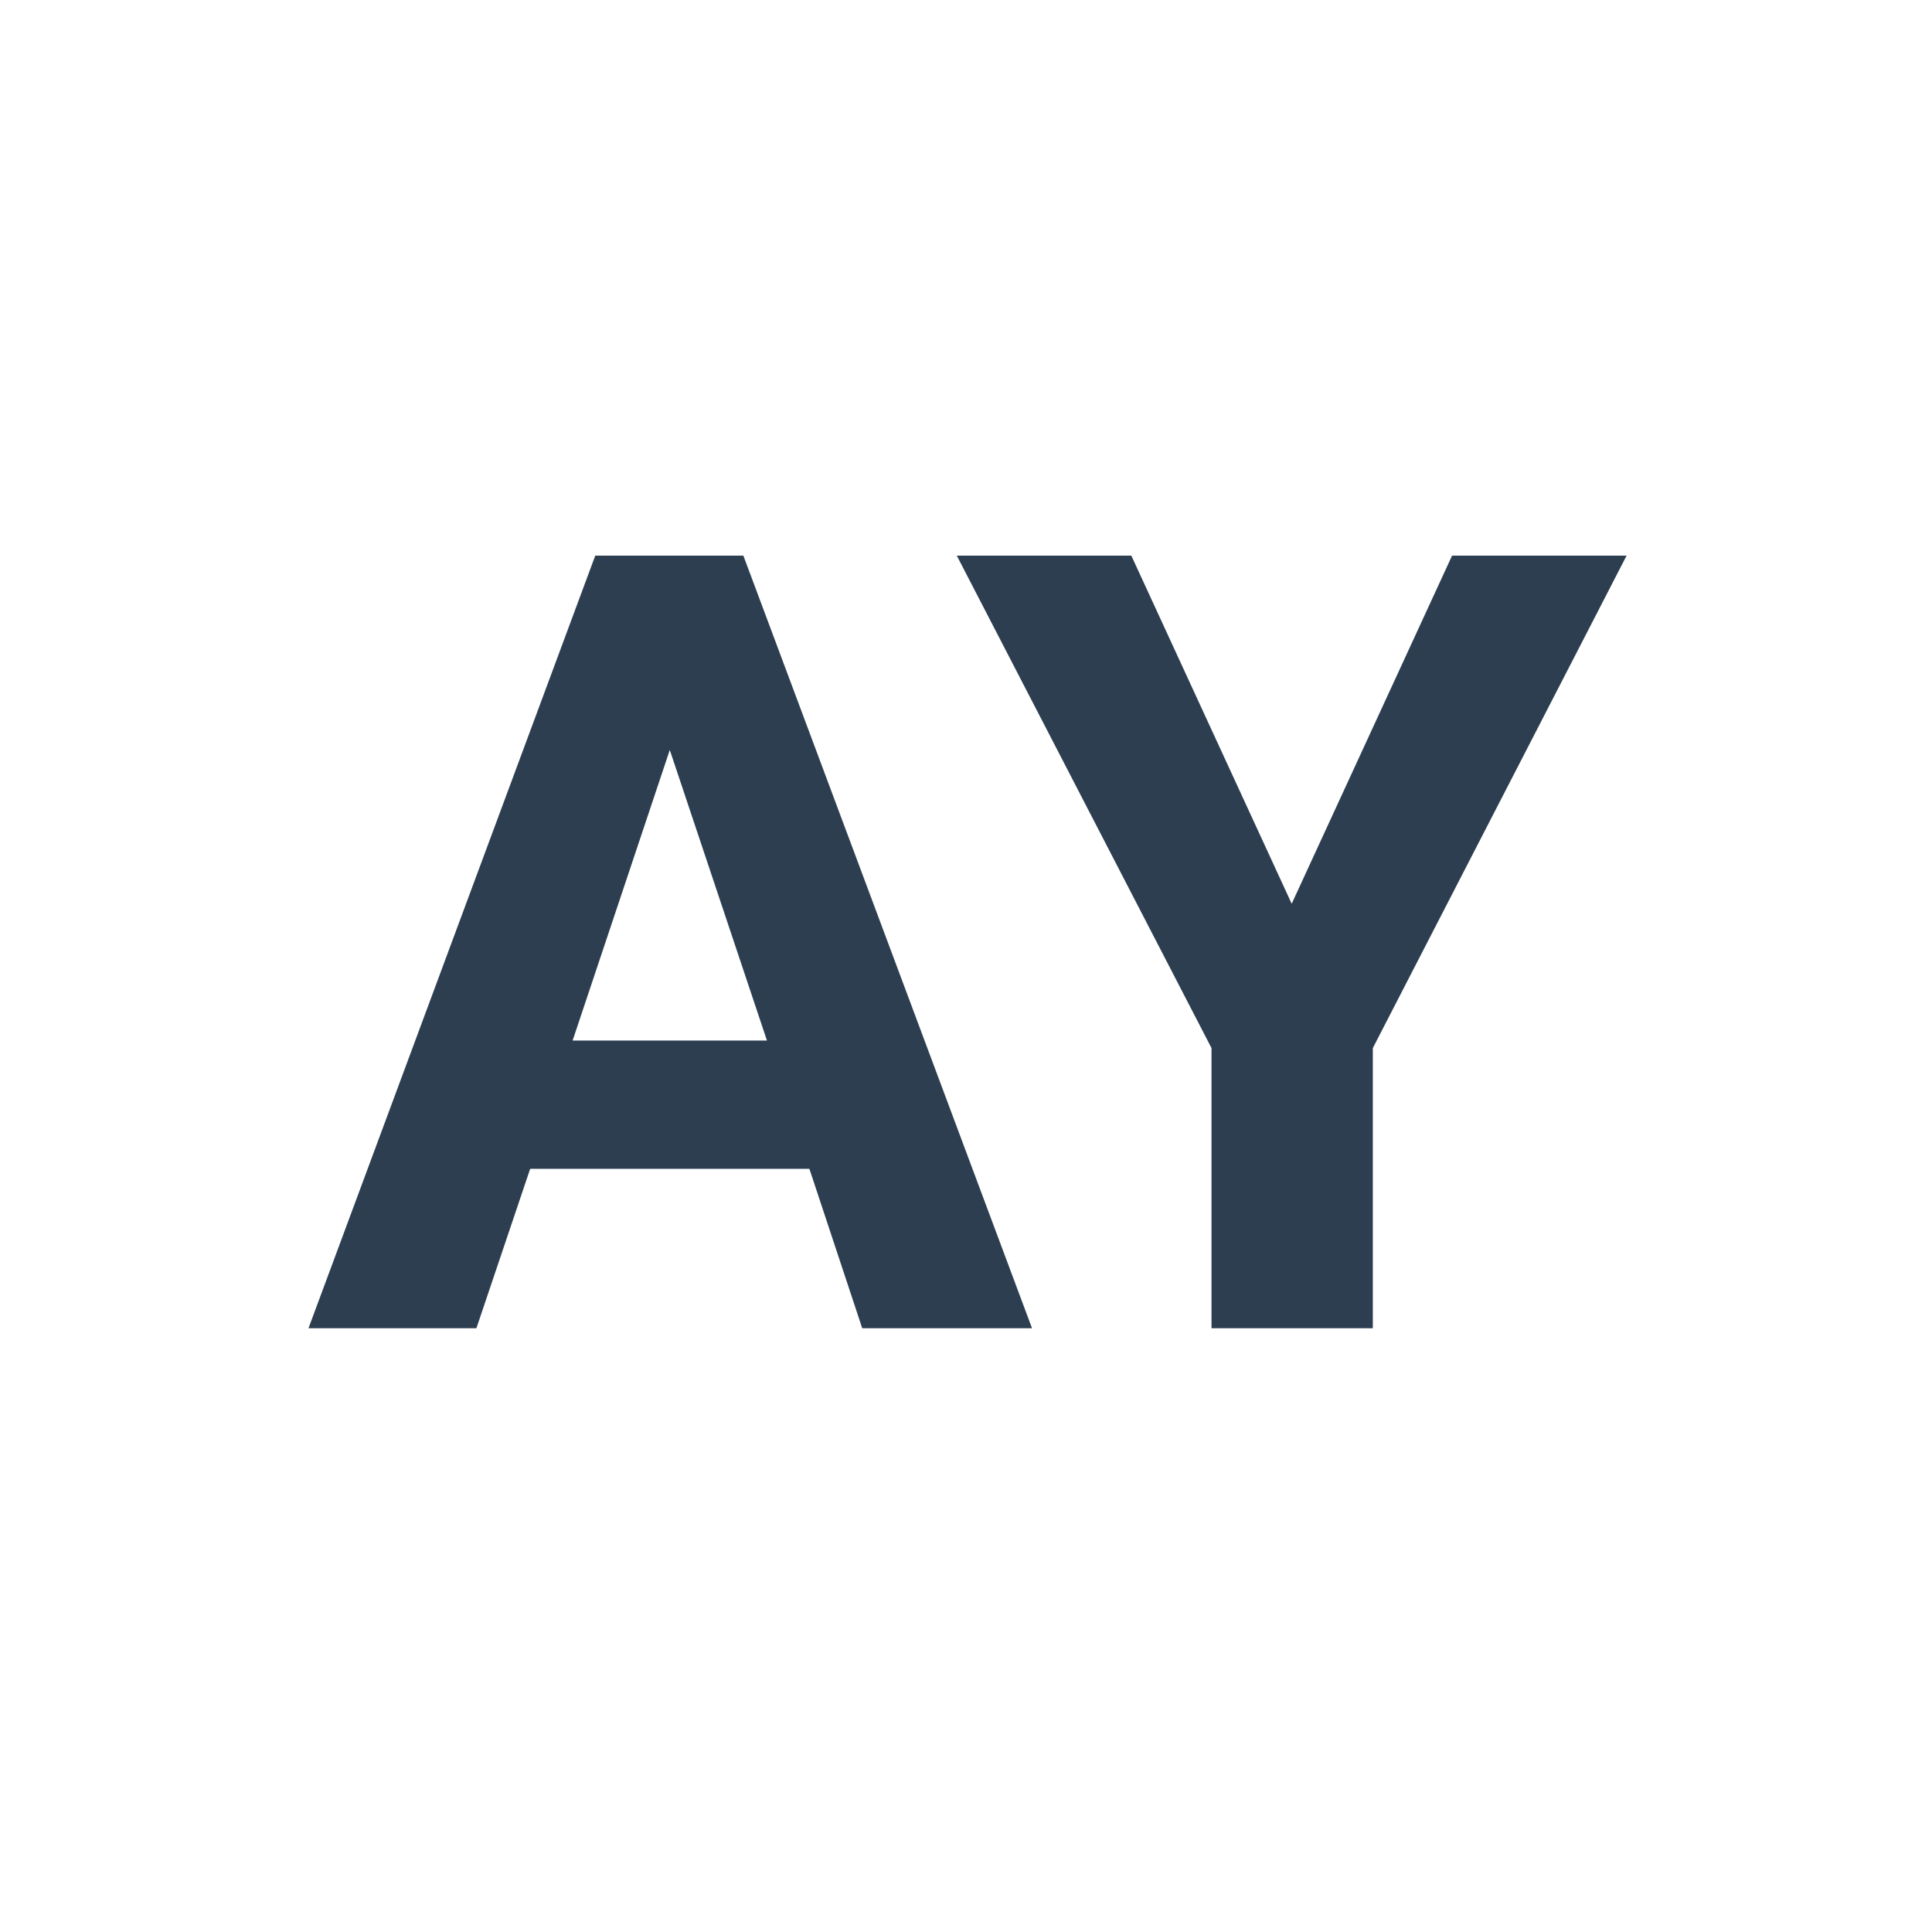
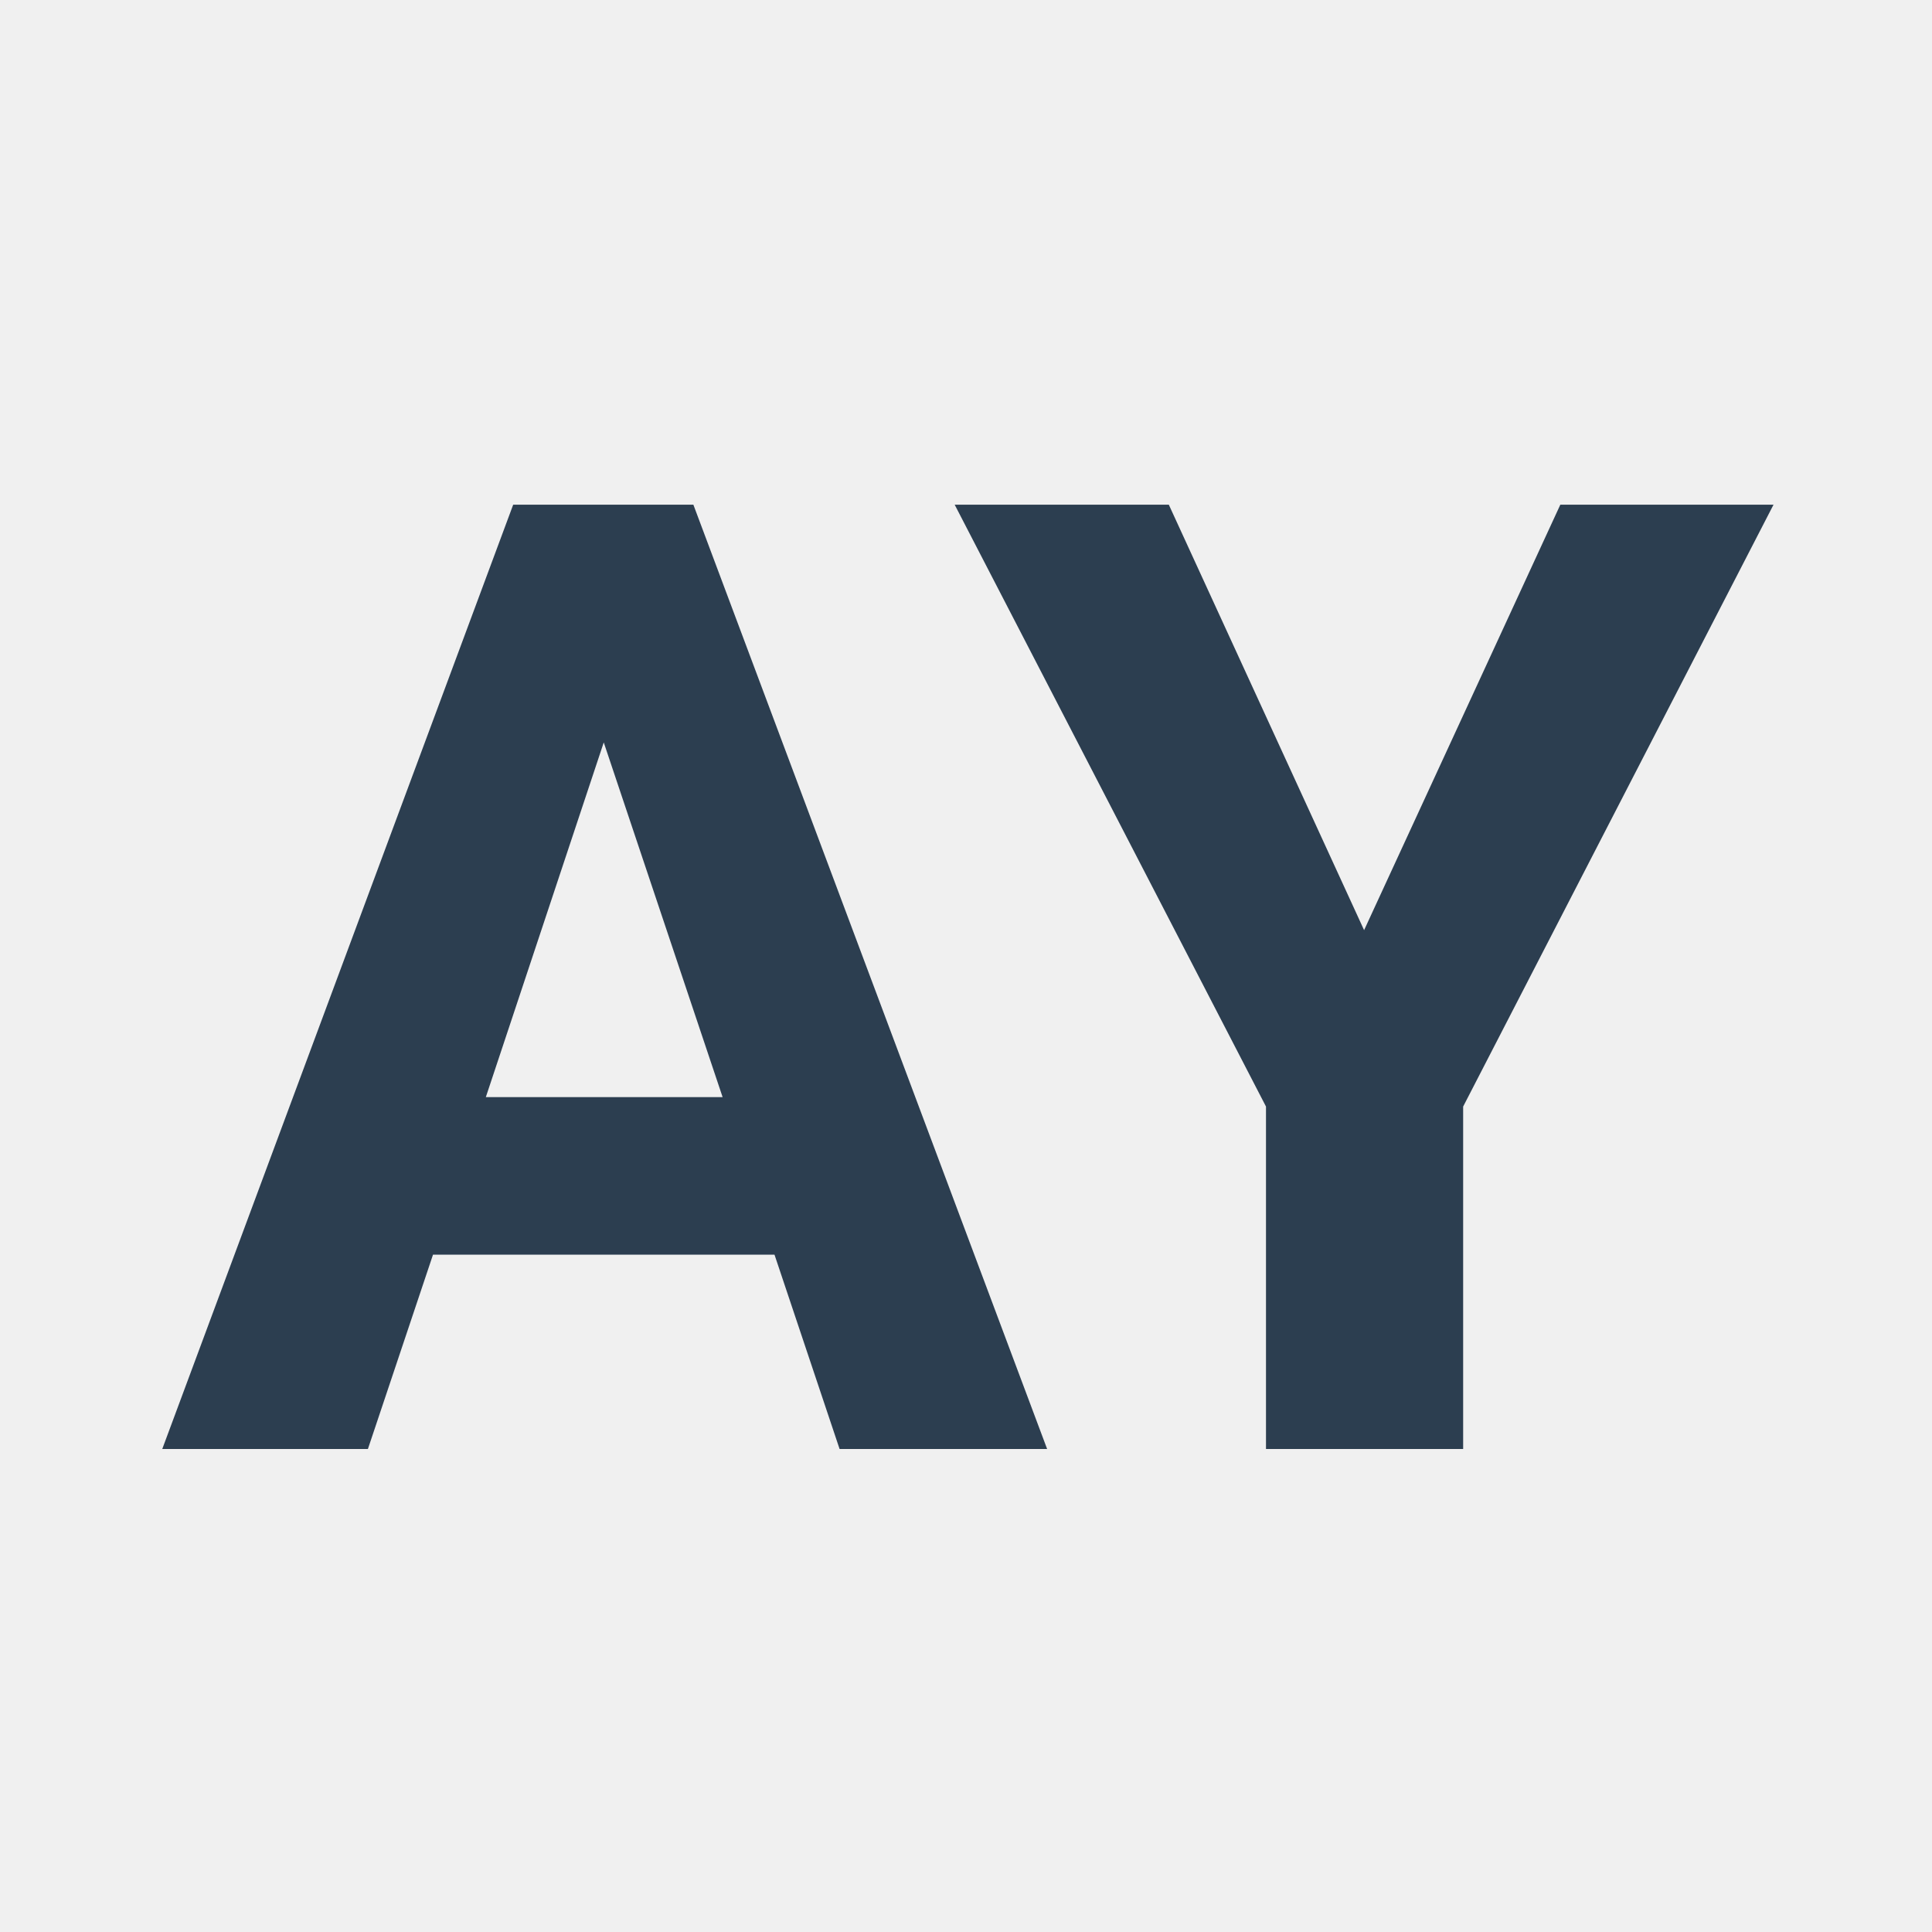
<svg xmlns="http://www.w3.org/2000/svg" width="32" height="32" viewBox="0 0 32 32">
+   <rect width="100%" height="100%" fill="#f0f0f0" />
  <g transform="translate(16, 16)">
-     <text x="0" y="0" dy="6" style="font-family: -apple-system, BlinkMacSystemFont, 'Segoe UI', Roboto, Helvetica, Arial, sans-serif; font-size: 18px; font-weight: bold; fill: #2c3e50; text-anchor: middle;">
+     <text x="0" y="0" dy="8" style="font-family: -apple-system, BlinkMacSystemFont, 'Segoe UI', Roboto, Helvetica, Arial, sans-serif; font-size: 22px; font-weight: bold; fill: #2c3e50; text-anchor: middle;">
      AY
    </text>
  </g>
</svg>
